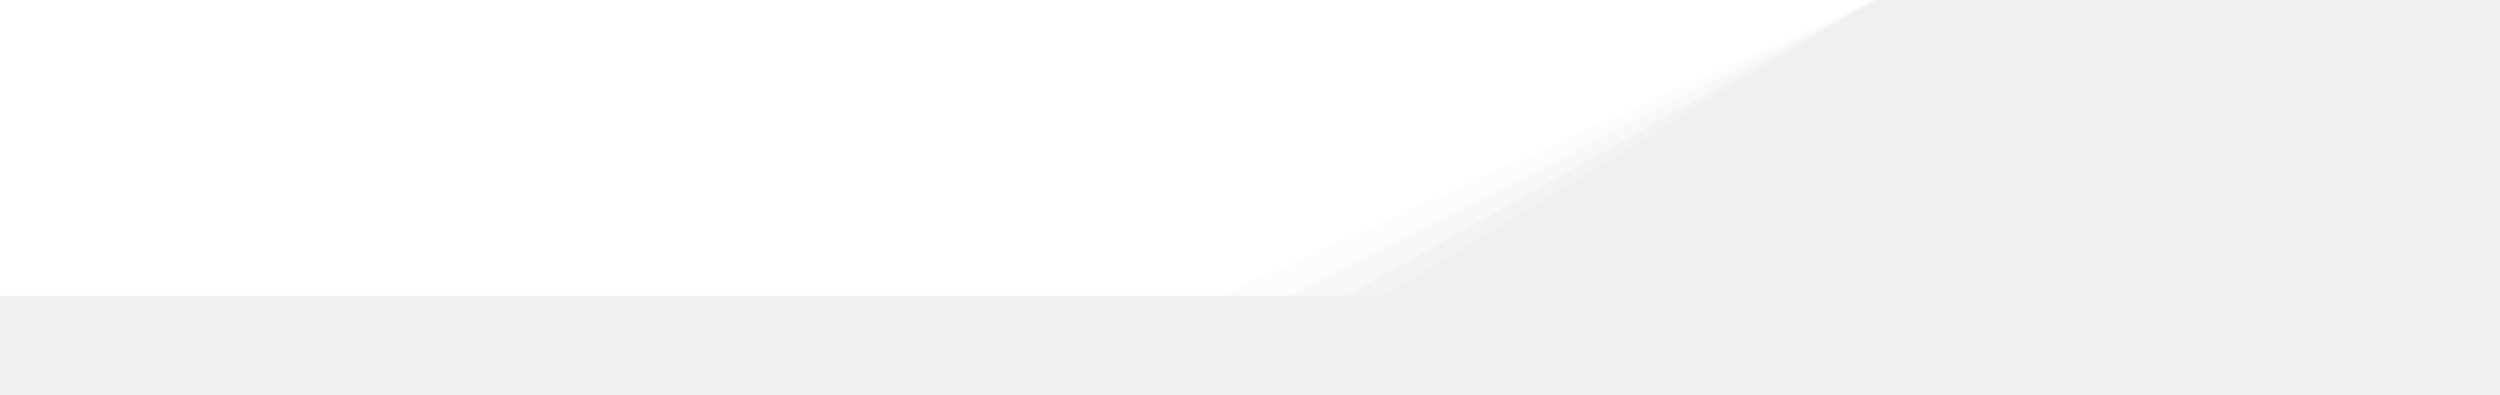
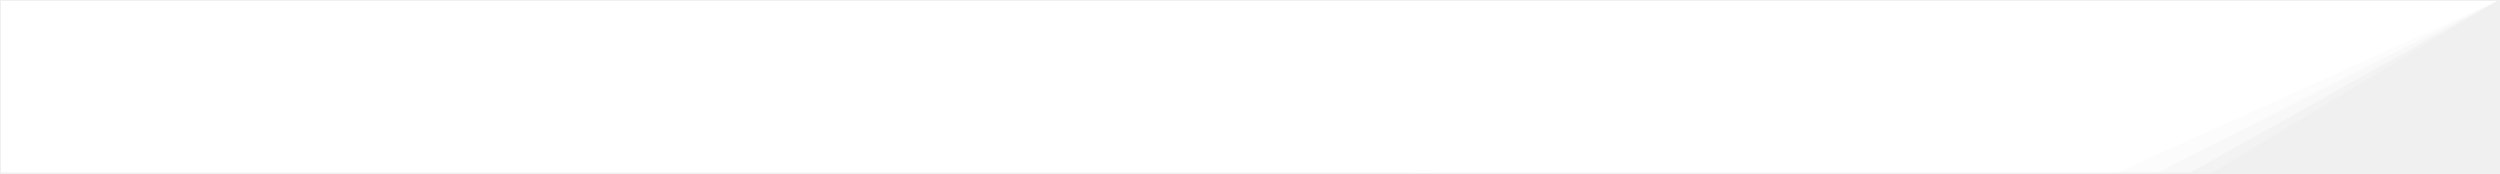
- <svg xmlns="http://www.w3.org/2000/svg" width="7.486in" height="1.181in">
-   <path fill-rule="evenodd" fill="rgb(255, 255, 255)" d="M539.000,0.000 L351.000,85.000 L-0.000,85.000 L-0.000,0.000 L539.000,0.000 Z" />
-   <path fill-rule="evenodd" opacity="0.502" fill="rgb(255, 255, 255)" d="M539.000,0.000 L371.000,85.000 L-0.000,85.000 L-0.000,0.000 L539.000,0.000 Z" />
-   <path fill-rule="evenodd" opacity="0.4" fill="rgb(255, 255, 255)" d="M539.000,0.000 L387.000,85.000 L-0.000,85.000 " />
-   <path fill-rule="evenodd" opacity="0.2" fill="rgb(255, 255, 255)" d="M539.000,0.000 L398.000,85.000 L-0.000,85.000 " />
+ <svg xmlns="http://www.w3.org/2000/svg" width="1239" height="86" stroke="#000" stroke-linecap="round" stroke-linejoin="round" fill="#fff" fill-rule="evenodd">
+   <g stroke="none">
+     <path d="M1238 .5l-188 85H699V.5h539z" />
+     <path d="M1238 .5l-168 85H699V.5h539z" opacity=".502" />
+     <path d="M1238 .5l-152 85H699" opacity=".4" />
+     <path d="M1238 .5l-141 85H699" opacity=".2" />
+     <path d="M.5.5H713v85H.5z" />
+   </g>
+   <defs />
</svg>
